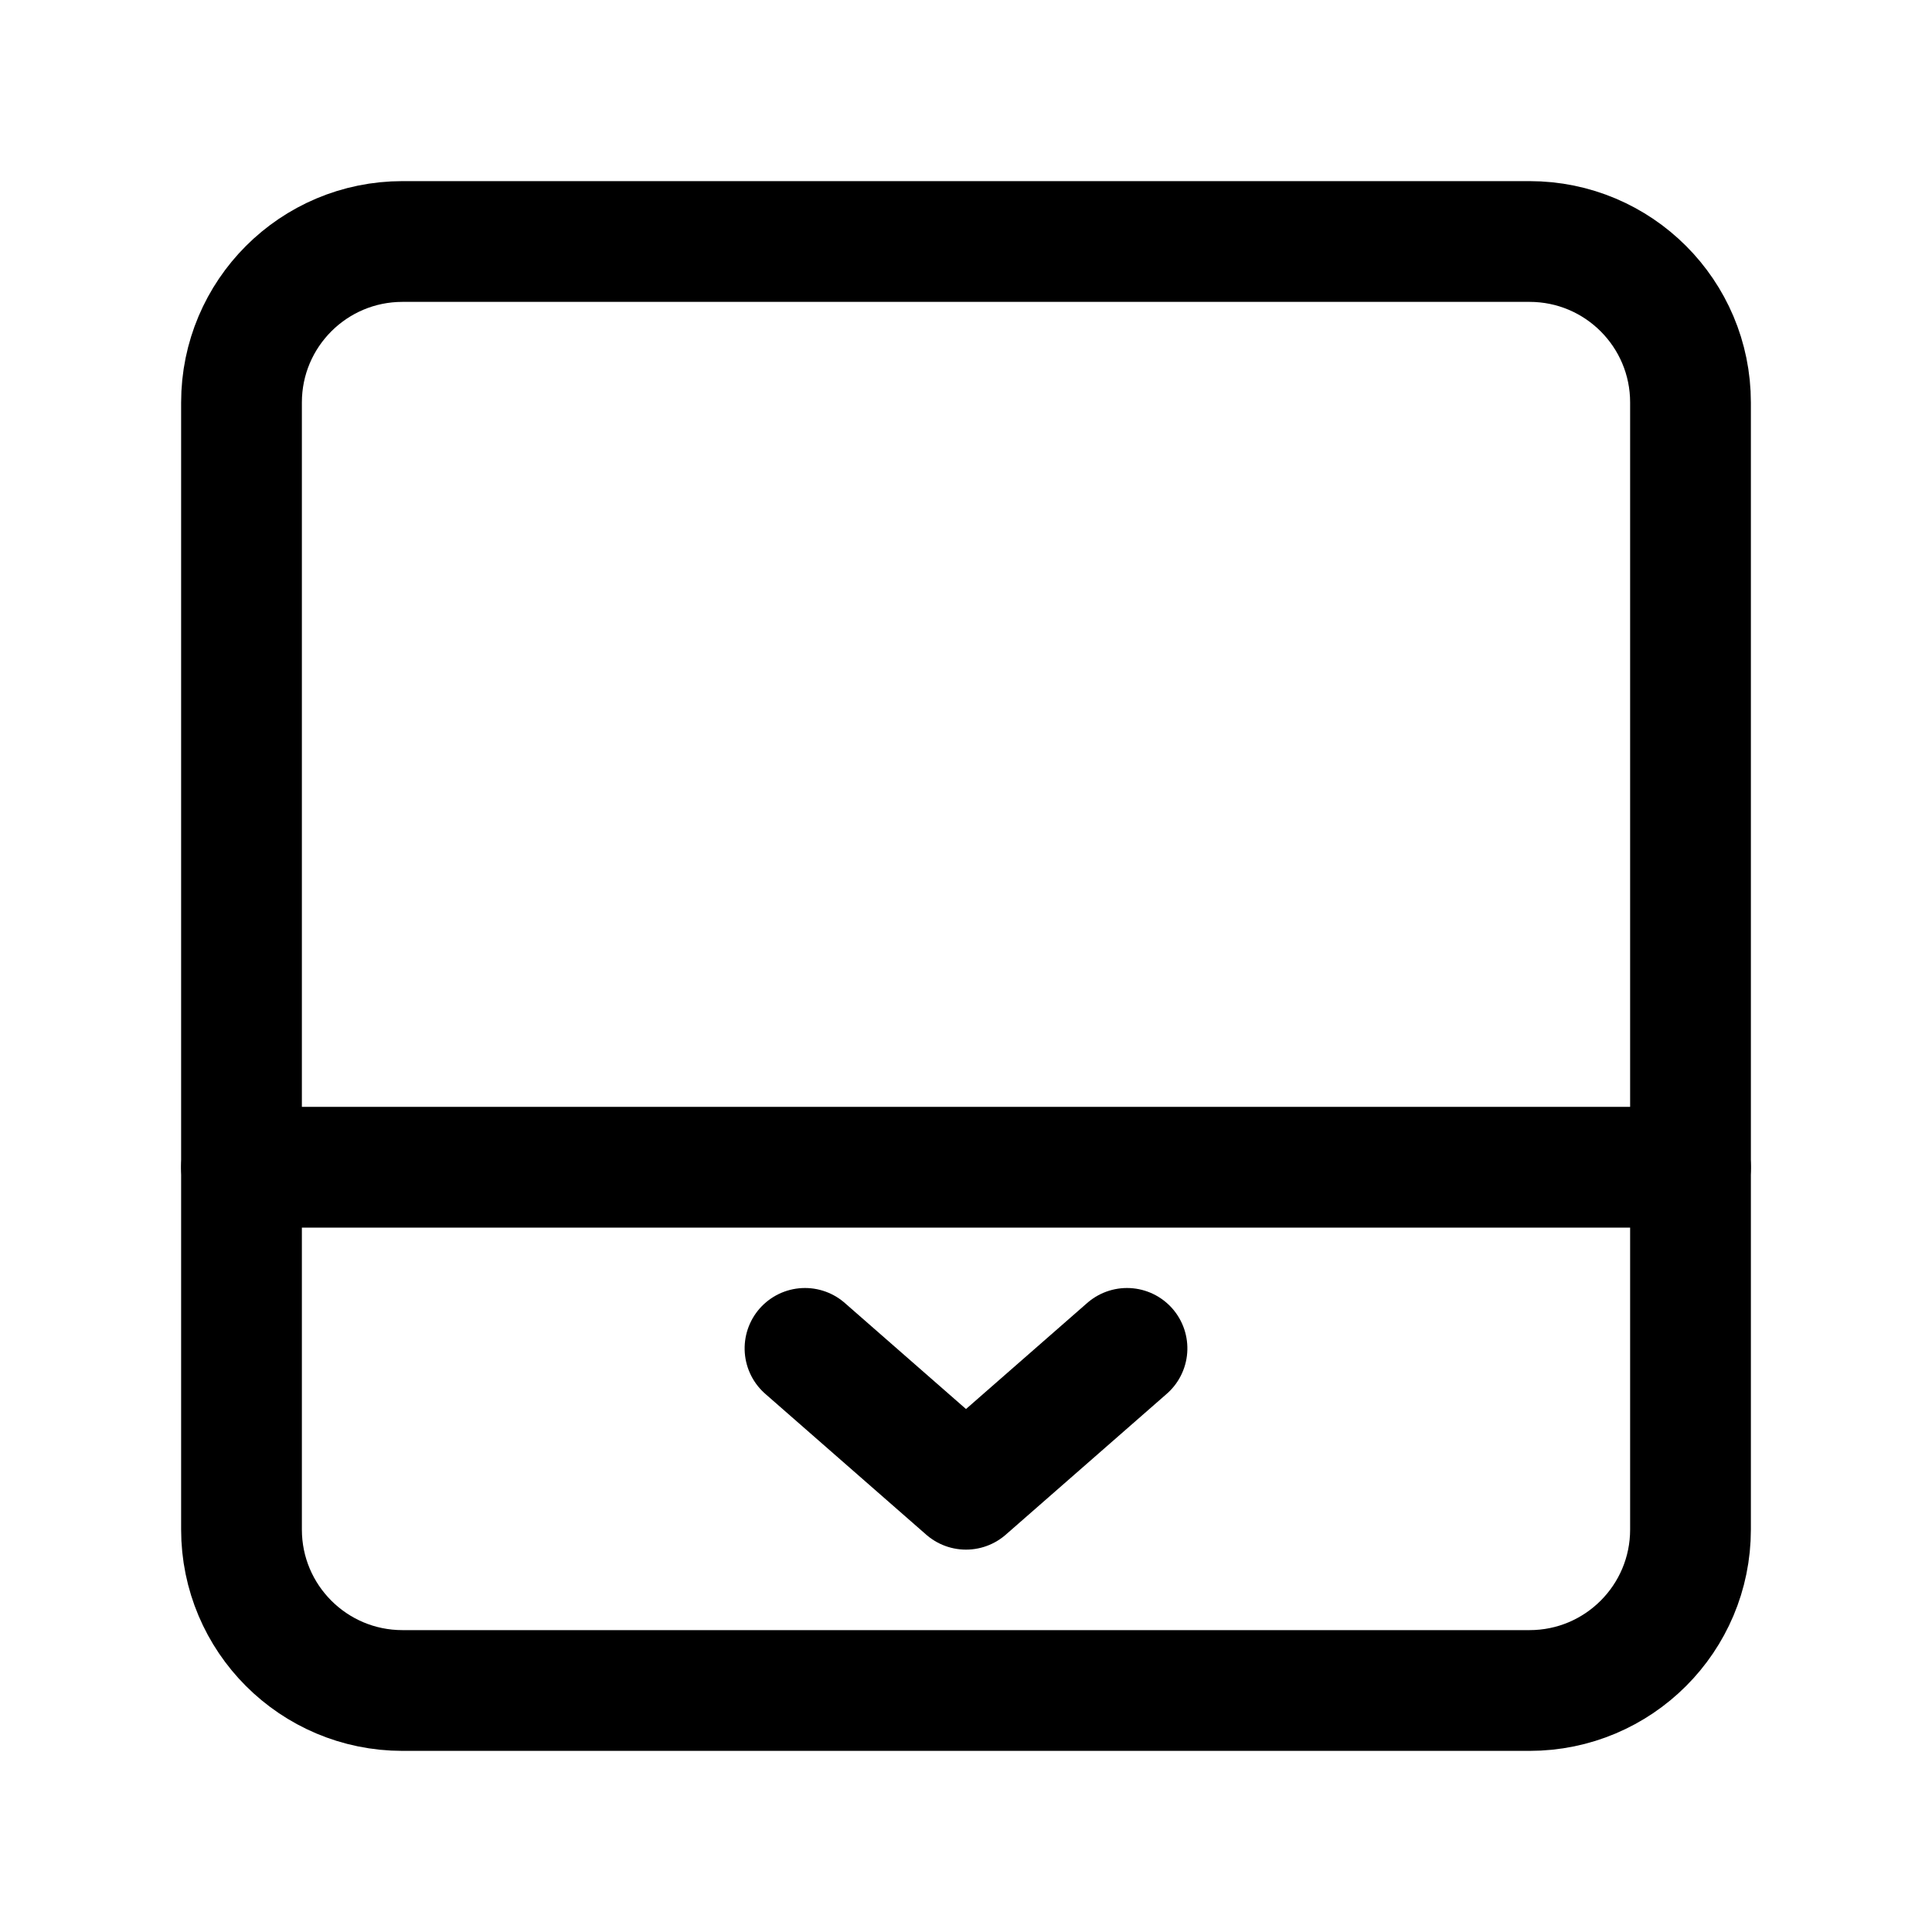
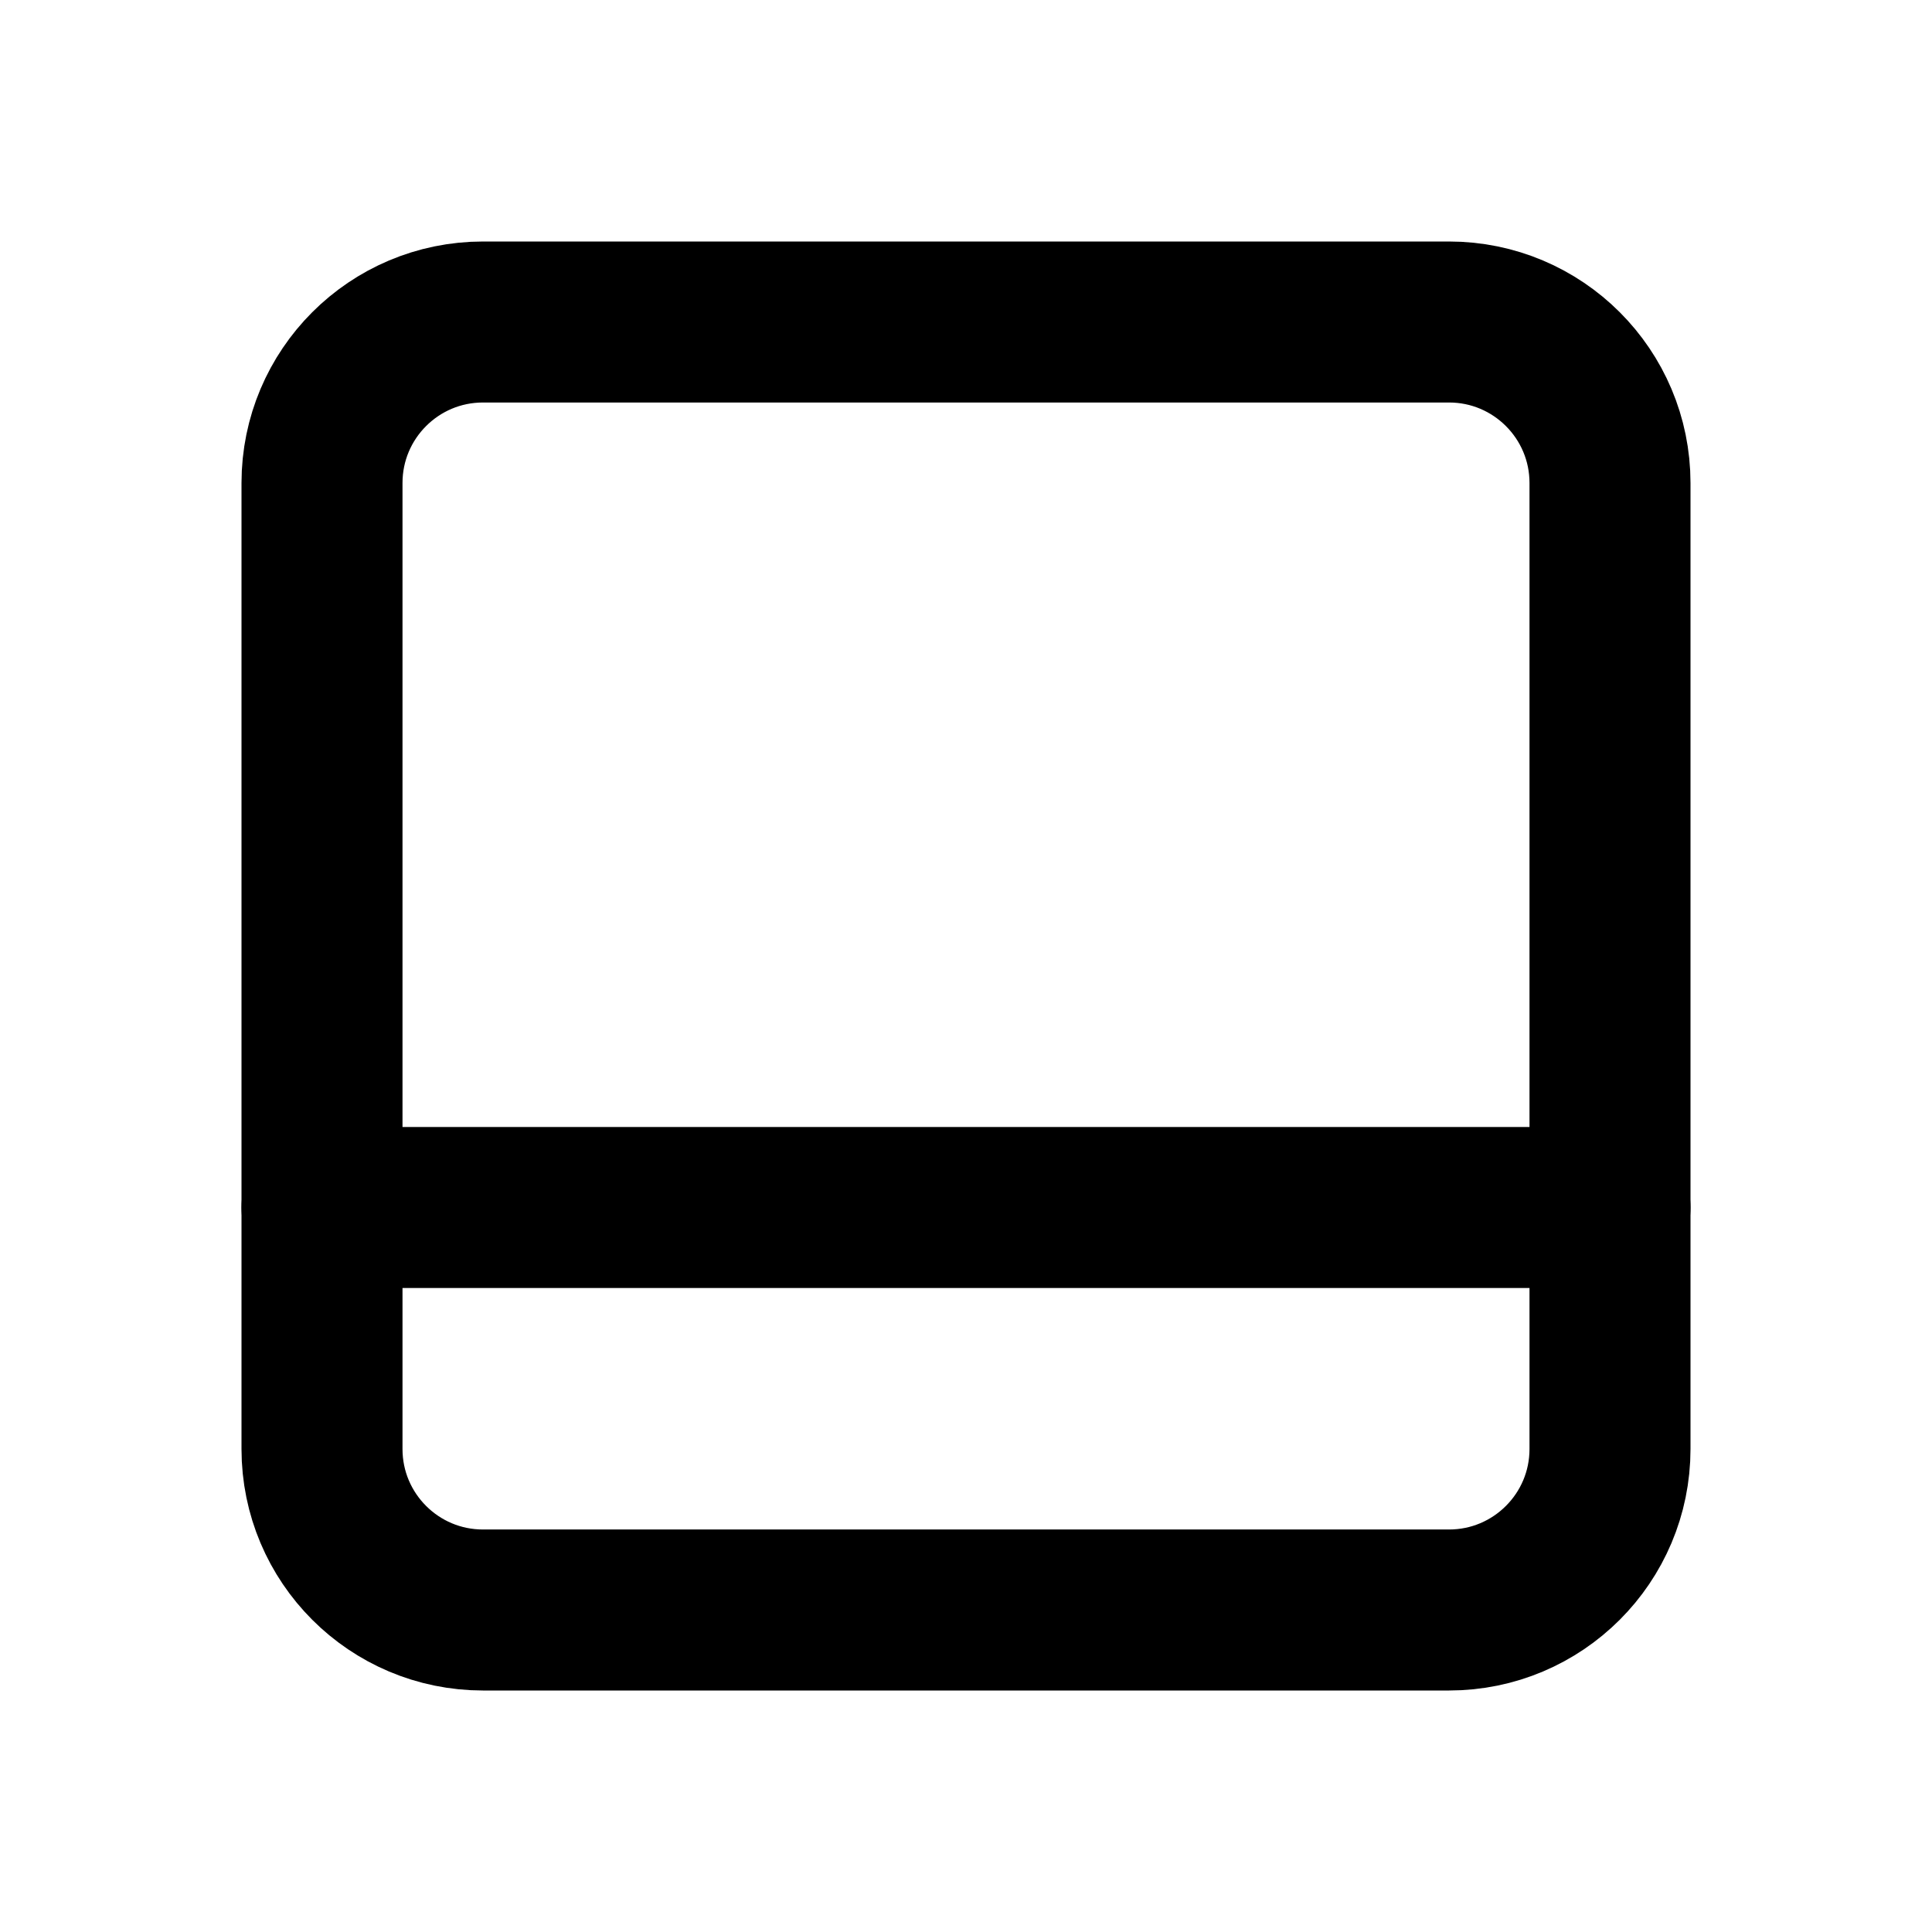
- <svg xmlns="http://www.w3.org/2000/svg" width="24" stroke-width="1.5" height="24" viewBox="0 0 24 24" fill="none">
-   <g transform="rotate(-90 12 12)">
-     <path d="M19 21L5 21C3.895 21 3 20.105 3 19L3 5C3 3.895 3.895 3 5 3L19 3C20.105 3 21 3.895 21 5L21 19C21 20.105 20.105 21 19 21Z" stroke="currentColor" stroke-linecap="round" stroke-linejoin="round" />
-     <path d="M7.25 10L5.5 12L7.25 14" stroke="currentColor" stroke-linecap="round" stroke-linejoin="round" />
-     <path d="M9.5 21V3" stroke="currentColor" stroke-linecap="round" stroke-linejoin="round" />
-   </g>
+ <svg xmlns="http://www.w3.org/2000/svg" width="24" height="24" viewBox="0 0 24 24" fill="none" stroke="currentColor" stroke-width="2" stroke-linecap="round" stroke-linejoin="round">
+   <path d="M4 6a2 2 0 0 1 2 -2h12a2 2 0 0 1 2 2v12a2 2 0 0 1 -2 2h-12a2 2 0 0 1 -2 -2l0 -12" />
+   <path d="M4 15l16 0" />
</svg>
